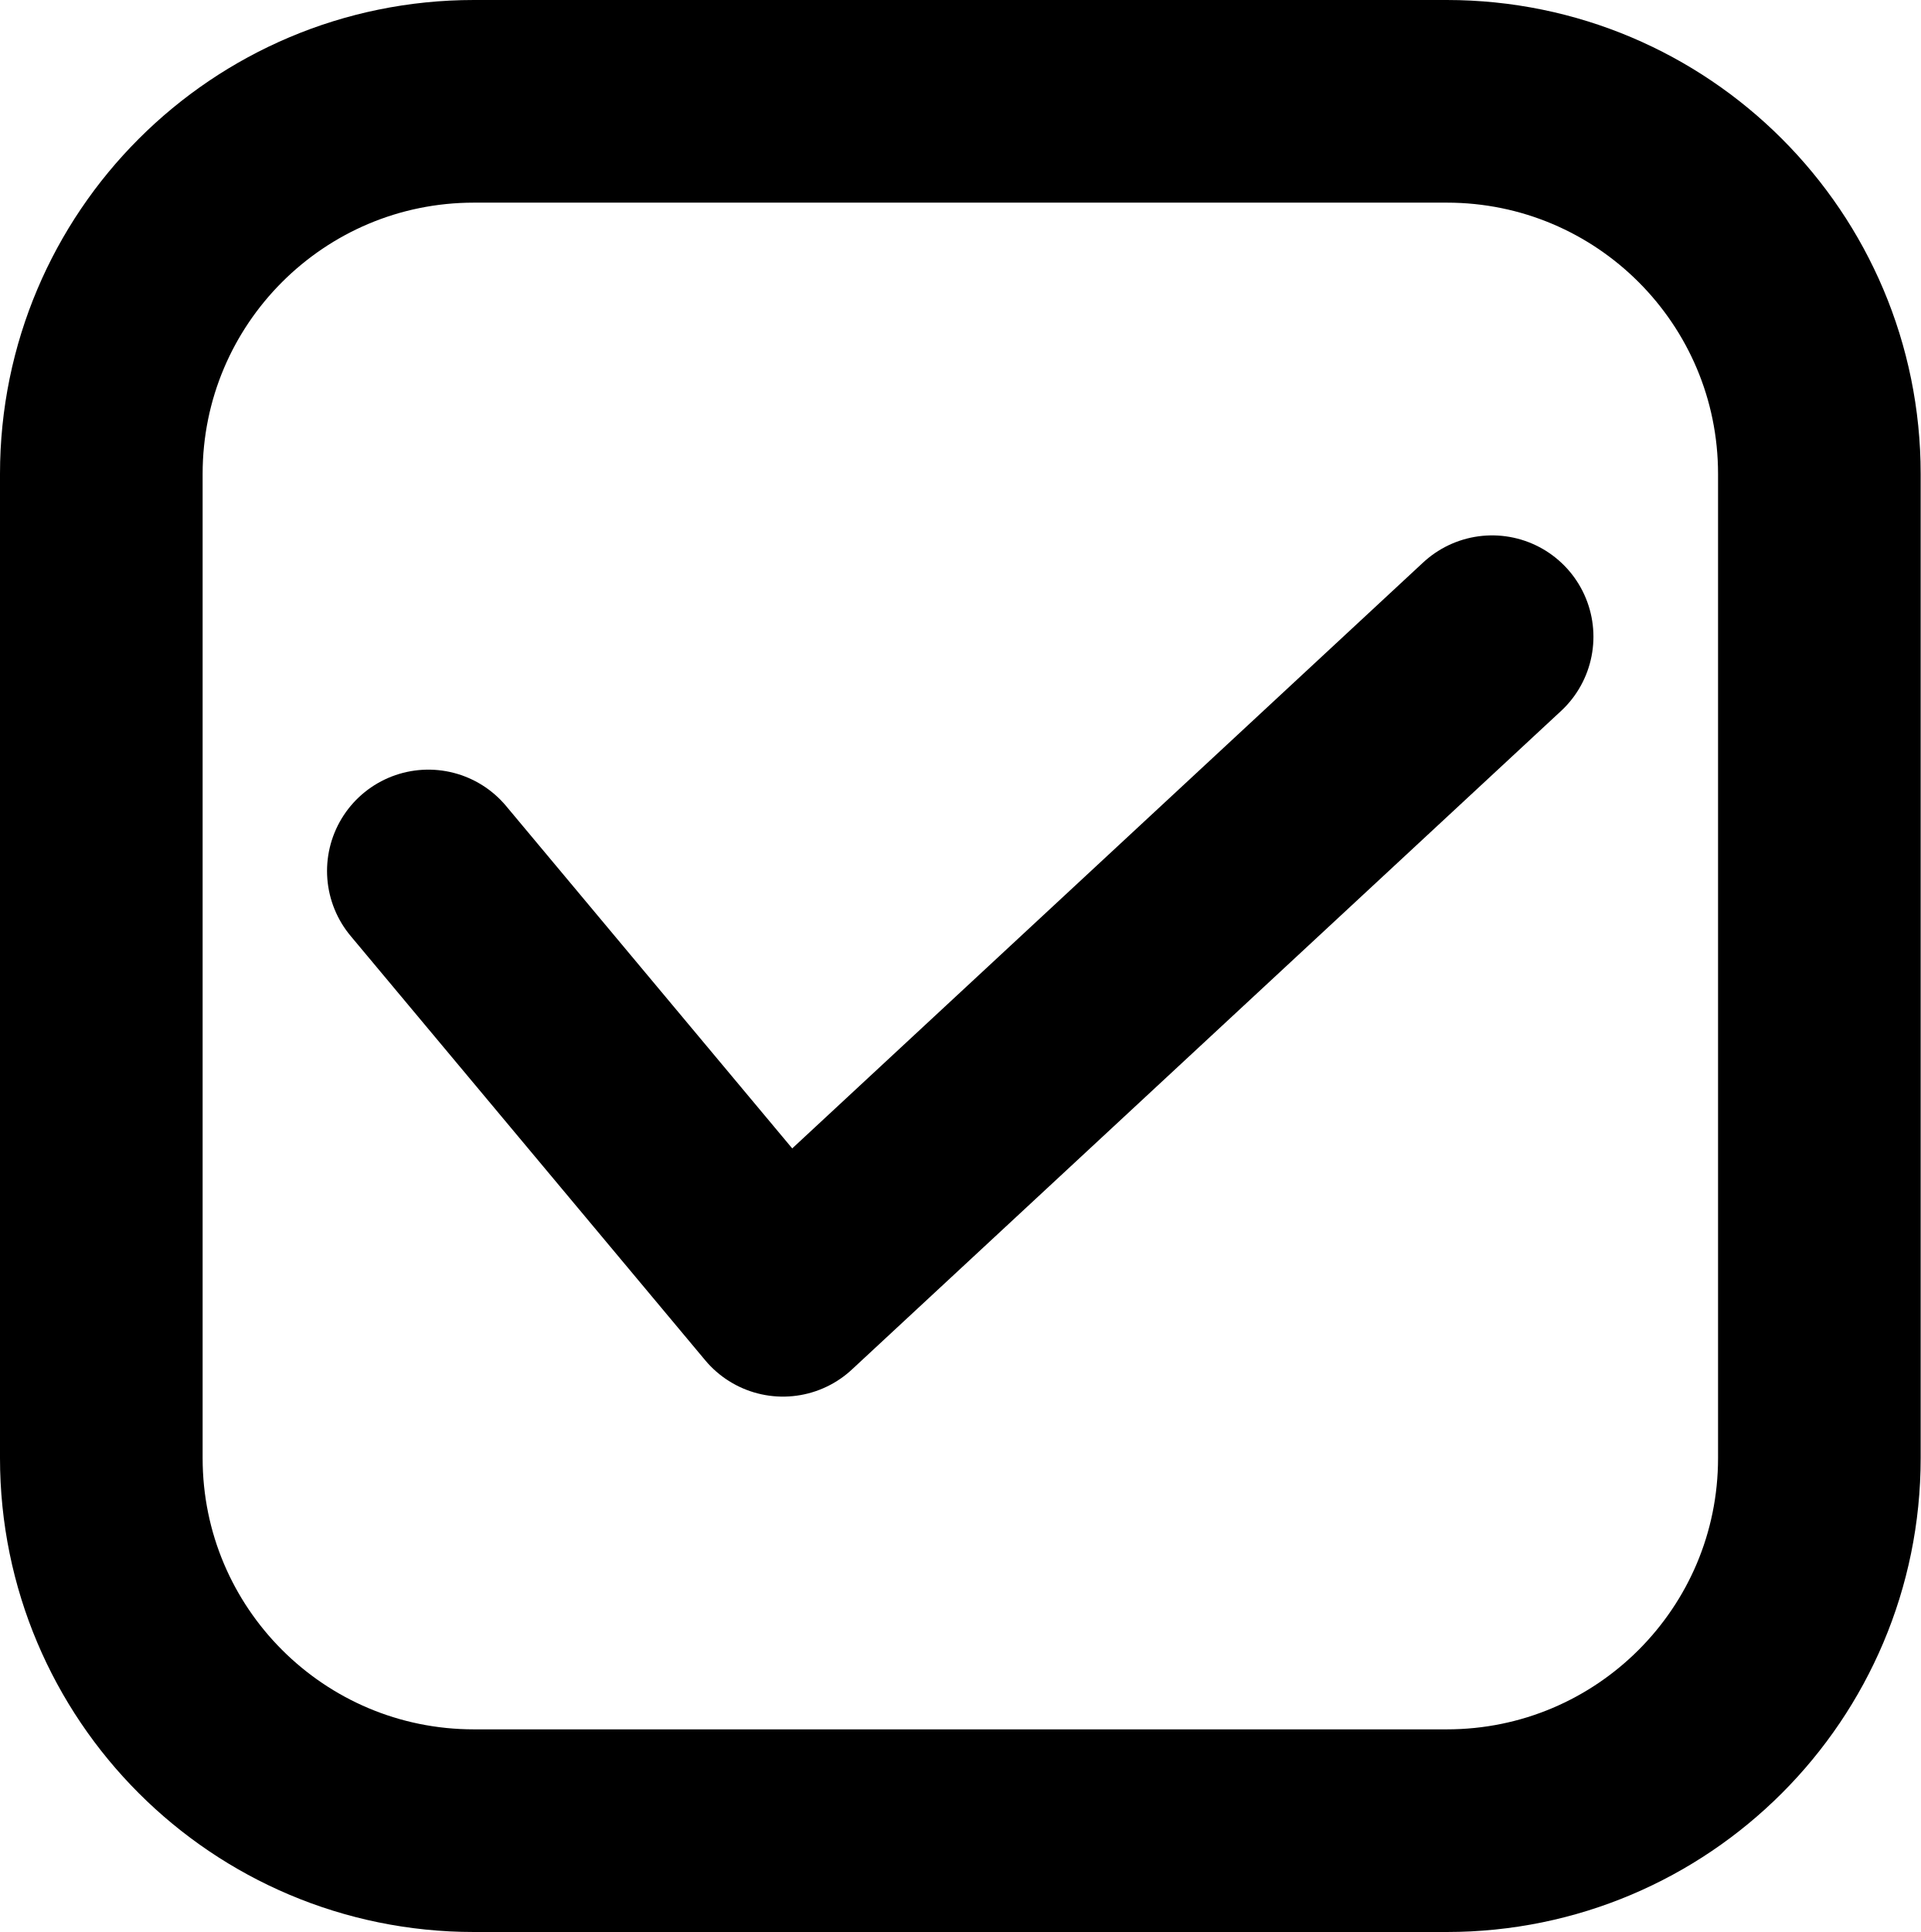
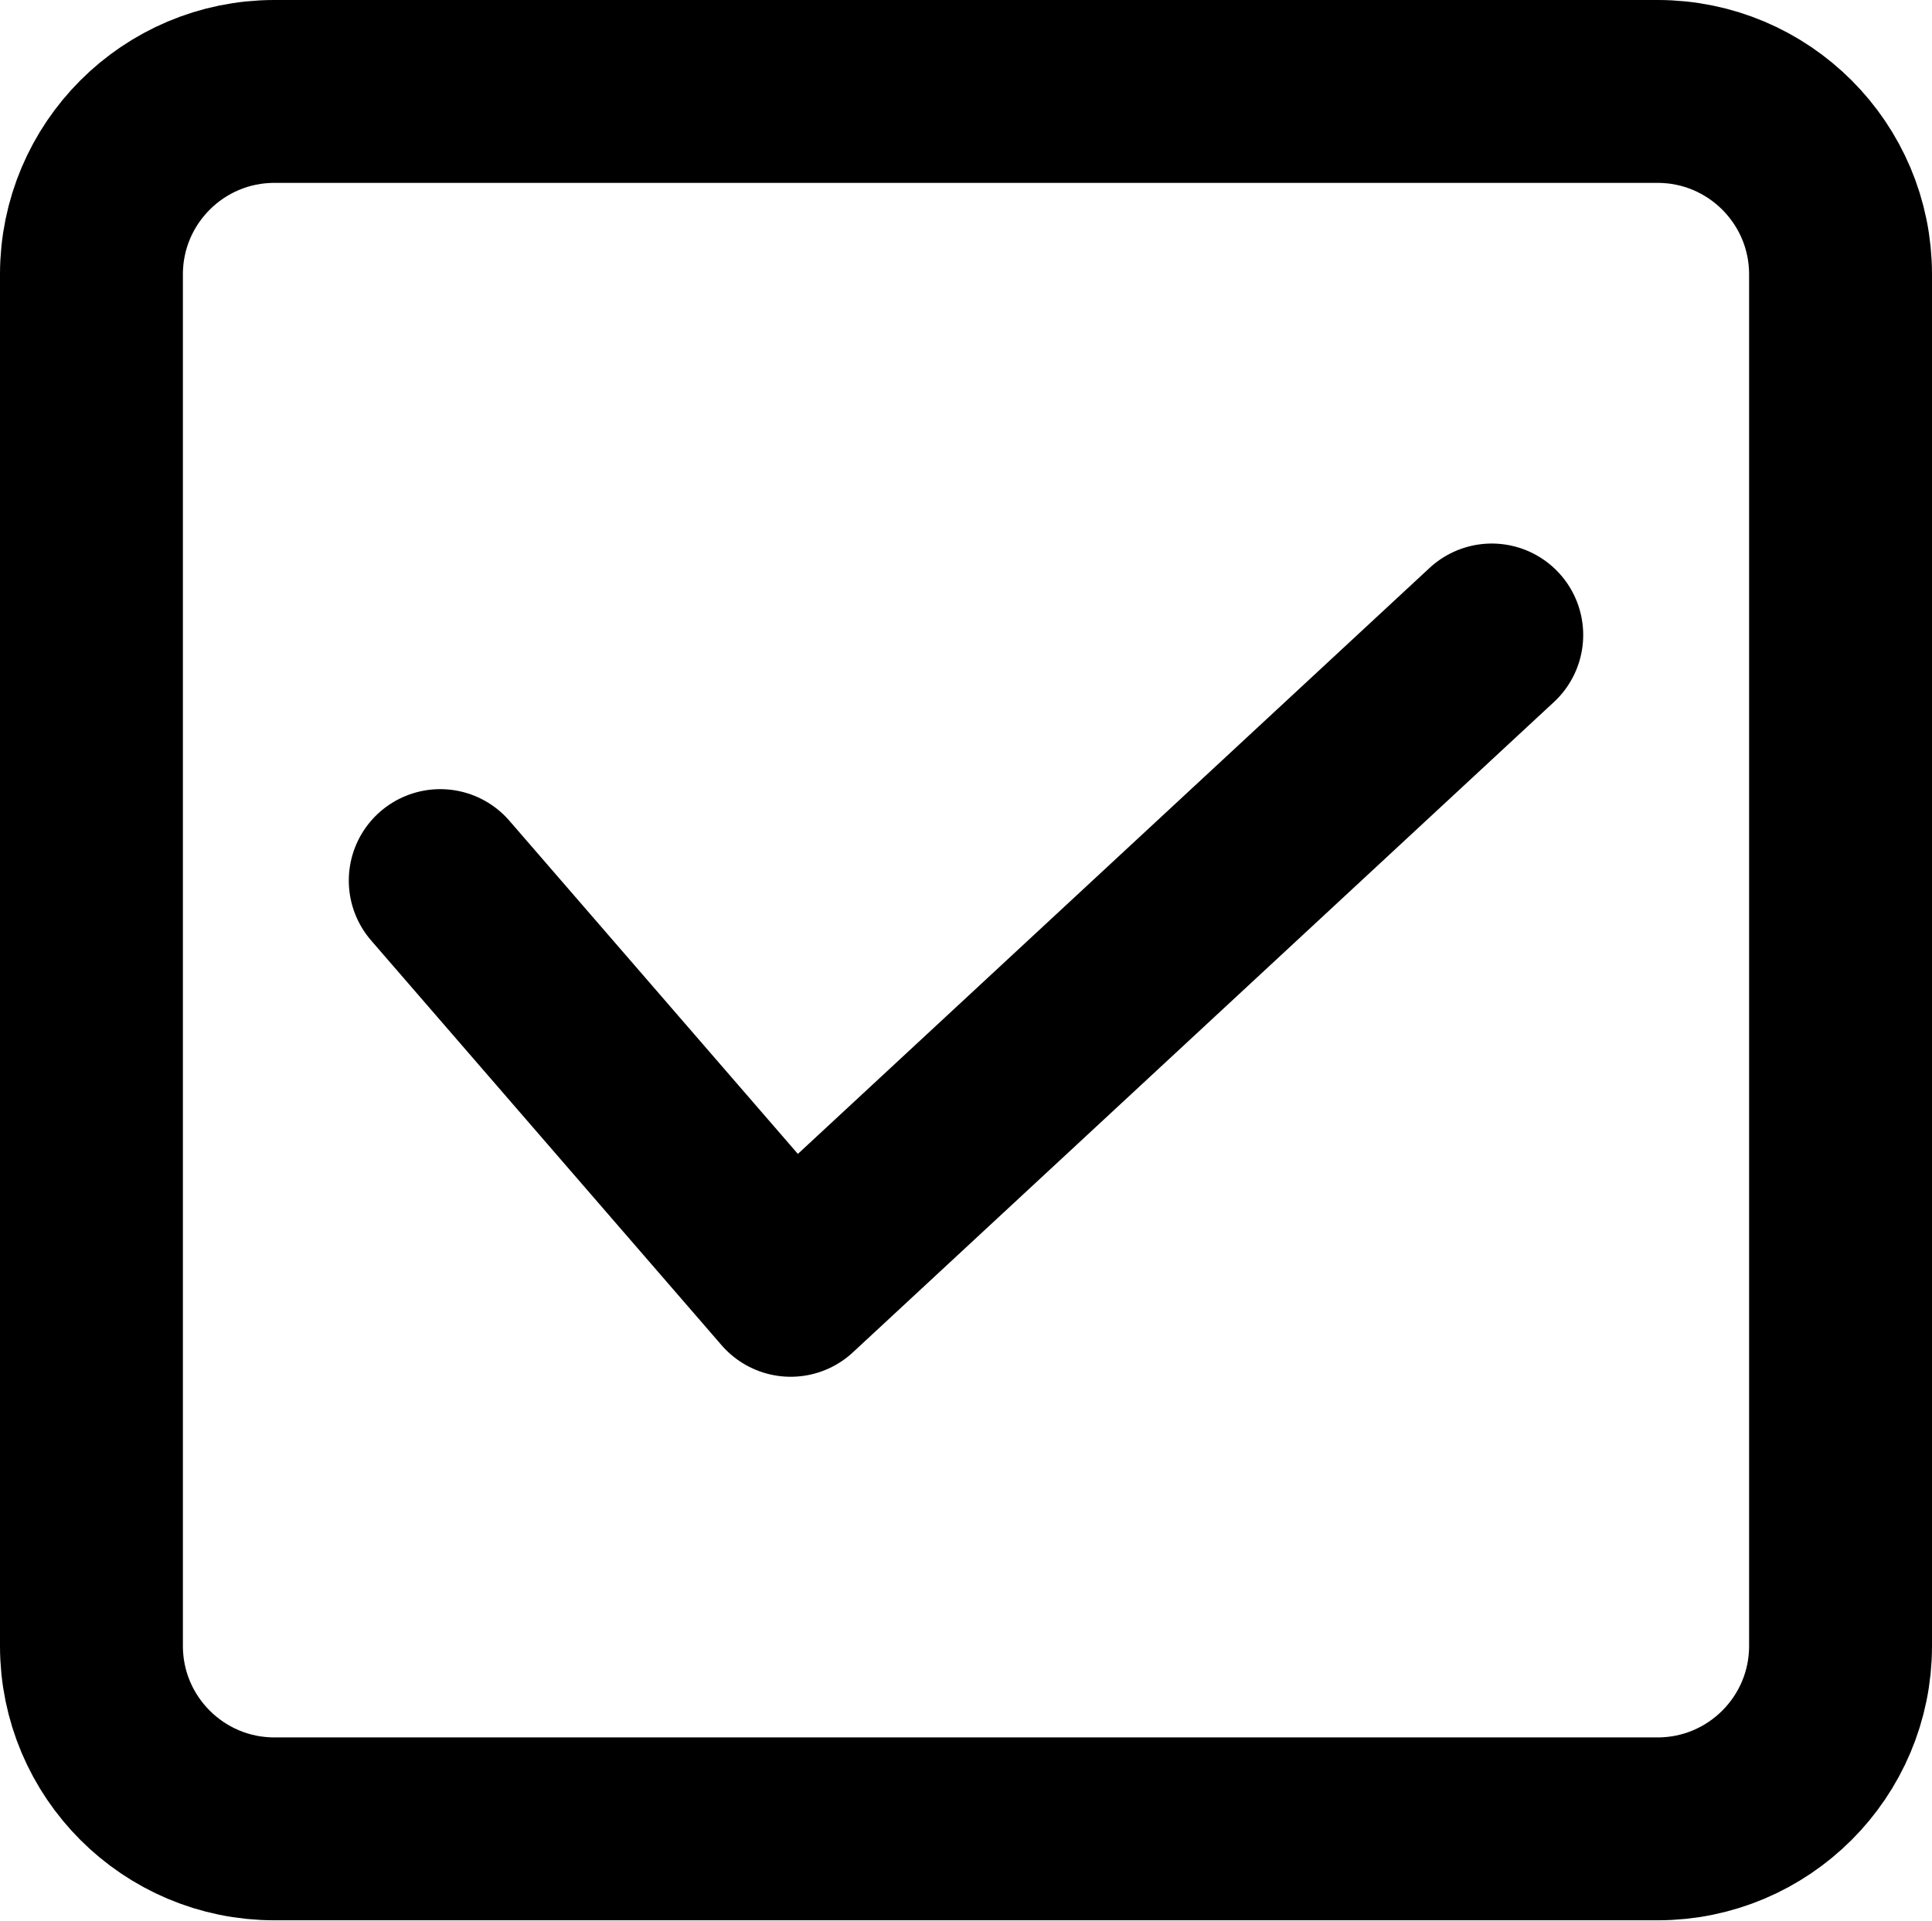
- <svg xmlns="http://www.w3.org/2000/svg" version="1.1" id="Layer_1" x="0px" y="0px" width="9.479px" height="9.534px" viewBox="0 0 9.479 9.534" enable-background="new 0 0 9.479 9.534" xml:space="preserve">
-   <polyline fill="none" stroke="currentColor" stroke-linecap="round" stroke-linejoin="round" stroke-miterlimit="10" points="  2.114,4.298 3.864,6.392 7.364,3.142 " />
-   <path fill="none" stroke="currentColor" stroke-miterlimit="10" d="M8.979,7.195c0,1.016-0.823,1.839-1.839,1.839H2.339  C1.323,9.034,0.5,8.211,0.5,7.195V2.339C0.5,1.323,1.323,0.5,2.339,0.5H7.14c1.016,0,1.839,0.823,1.839,1.839V7.195z" />
+ <svg xmlns="http://www.w3.org/2000/svg" version="1.1" id="Layer_1" x="0px" y="0px" width="10.563px" height="10.5px" viewBox="0 0 10.563 10.5" enable-background="new 0 0 10.563 10.5" xml:space="preserve">
+   <polyline fill="none" stroke="currentColor" stroke-linecap="round" stroke-linejoin="round" stroke-miterlimit="10" points="  2.407,4.815 4.323,7.028 8.156,3.472 " />
+   <path fill="none" stroke="currentColor" stroke-linecap="round" stroke-linejoin="round" stroke-miterlimit="10" d="M10.063,9  c0,0.552-0.448,1-1,1H1.5c-0.552,0-1-0.448-1-1V1.5c0-0.552,0.448-1,1-1h7.563c0.552,0,1,0.448,1,1V9z" />
</svg>
